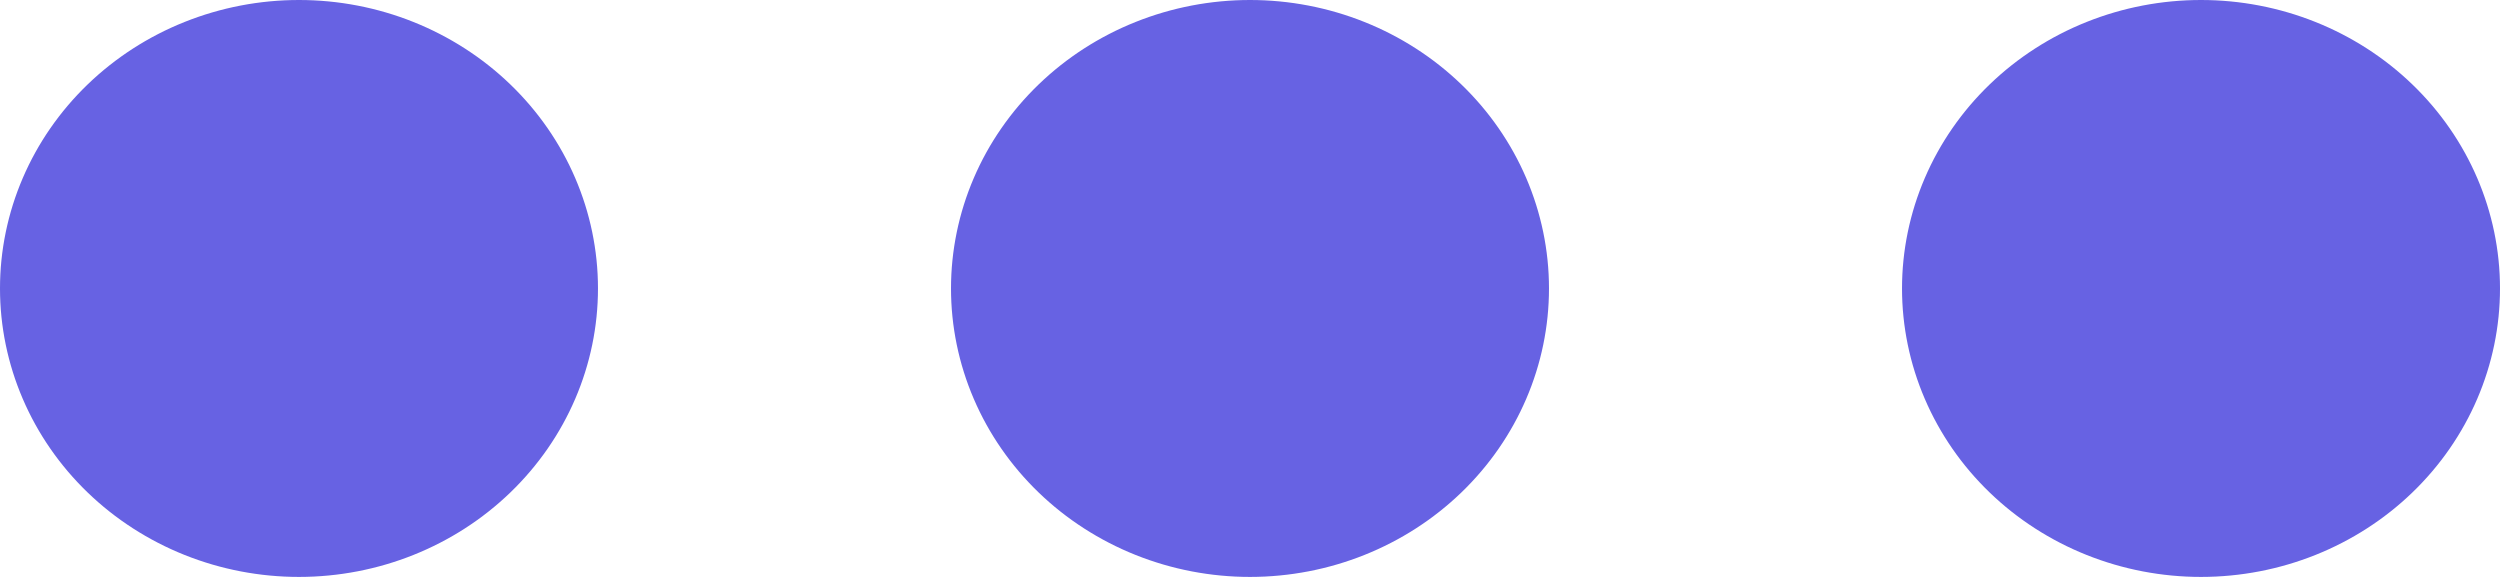
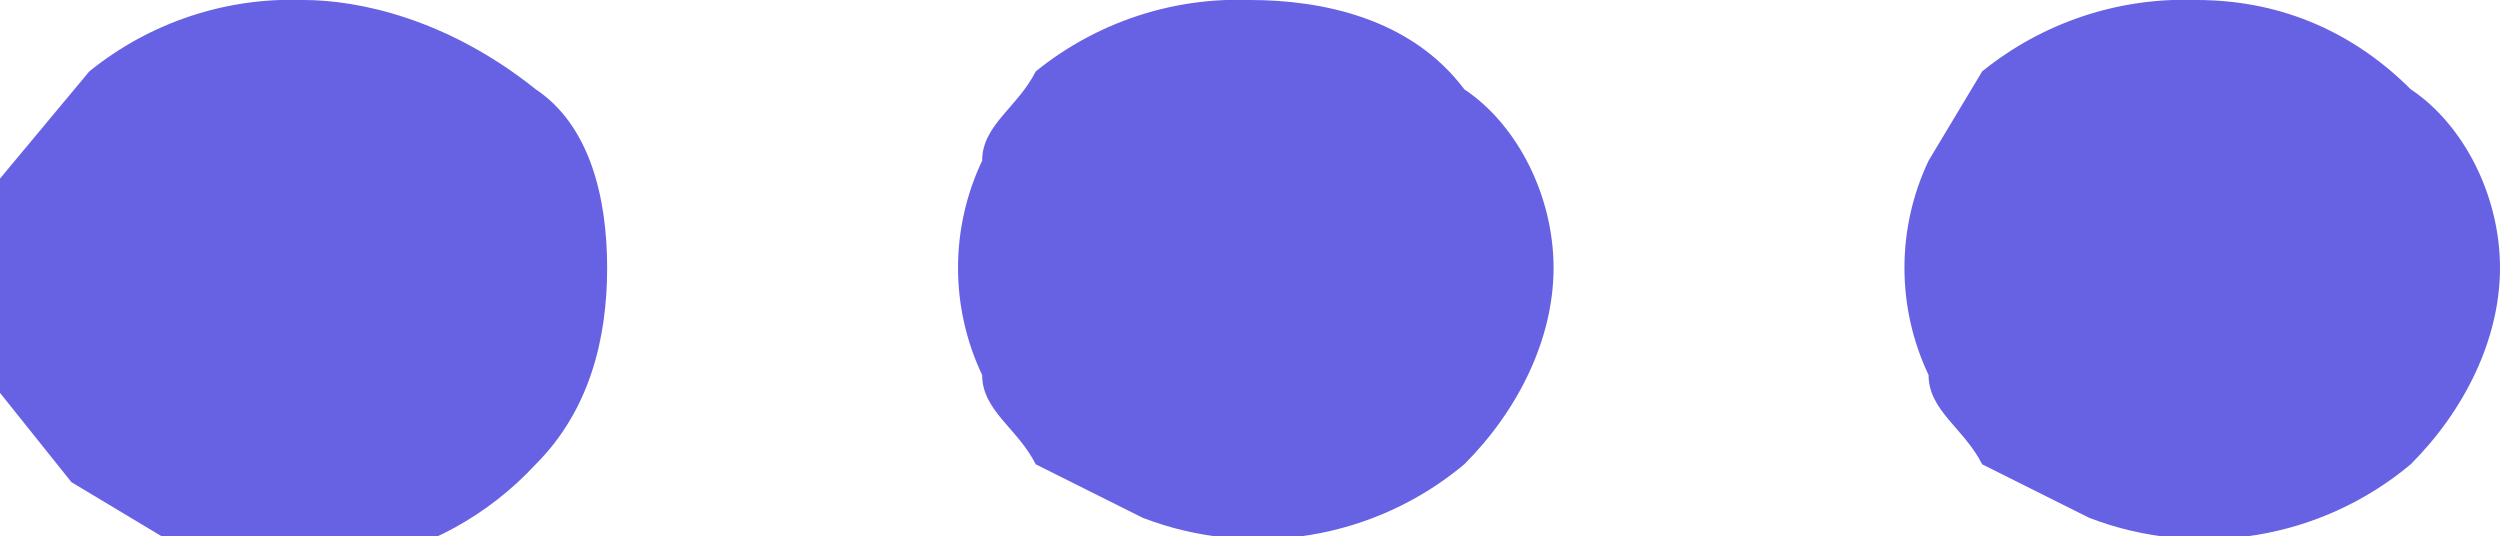
- <svg xmlns="http://www.w3.org/2000/svg" xmlns:ns1="http://ns.gravit.io/" xmlns:xlink="http://www.w3.org/1999/xlink" style="isolation:isolate" viewBox="100 407.692 800 184.615" width="800pt" height="184.615pt">
-   <switch>
-     <g>
-       <path d=" M 500.011 407.692 C 487.445 407.692 475.002 410.08 463.393 414.719 C 451.783 419.358 441.234 426.157 432.35 434.729 C 423.464 443.3 416.415 453.476 411.607 464.675 C 406.798 475.874 404.323 487.878 404.323 500 C 404.323 512.122 406.798 524.126 411.607 535.325 C 416.415 546.524 423.464 556.7 432.35 565.271 C 441.234 573.843 451.783 580.642 463.393 585.281 C 475.002 589.92 487.445 592.308 500.011 592.308 C 525.389 592.302 549.725 582.572 567.666 565.257 C 585.607 547.942 595.682 524.46 595.677 499.979 C 595.671 475.497 585.584 452.021 567.635 434.714 C 549.686 417.407 525.345 407.687 499.967 407.692 L 500.011 407.692 Z  M 195.688 407.692 C 183.122 407.692 170.679 410.08 159.07 414.719 C 147.46 419.358 136.912 426.157 128.026 434.729 C 119.141 443.3 112.093 453.476 107.284 464.675 C 102.475 475.874 100 487.878 100 500 C 100 512.122 102.475 524.126 107.284 535.325 C 112.093 546.524 119.141 556.7 128.026 565.271 C 136.912 573.843 147.46 580.642 159.07 585.281 C 170.679 589.92 183.122 592.308 195.688 592.308 C 221.066 592.302 245.402 582.572 263.343 565.257 C 281.284 547.942 291.36 524.46 291.354 499.979 C 291.348 475.497 281.262 452.021 263.312 434.714 C 245.363 417.407 221.022 407.687 195.644 407.692 L 195.688 407.692 Z  M 804.332 407.692 C 791.766 407.692 779.323 410.08 767.717 414.719 C 756.105 419.358 745.557 426.157 736.671 434.729 C 727.785 443.3 720.738 453.476 715.932 464.675 C 711.121 475.874 708.646 487.878 708.646 500 C 708.646 512.122 711.121 524.126 715.932 535.325 C 720.738 546.524 727.785 556.7 736.671 565.271 C 745.557 573.843 756.105 580.642 767.717 585.281 C 779.323 589.92 791.766 592.308 804.332 592.308 C 829.711 592.302 854.049 582.572 871.988 565.257 C 889.932 547.942 900.006 524.46 900 499.979 C 899.994 475.497 889.908 452.021 871.957 434.714 C 854.012 417.407 829.668 407.687 804.289 407.692 L 804.332 407.692 Z " fill="rgb(103,98,227)" />
-     </g>
-     <ns1:gravitElementRef xlink:href="#sTnQNcdq57336iiFWMrButkR45TONanP" />
-   </switch>
-   <ns1:gravitGraphicSource id="sTnQNcdq57336iiFWMrButkR45TONanP" version="1">eMKcw43CmFnCj8KjSBLDh8K/wotnwrUvXcKaw6bCsg0twq00w5jCgAFzJcK2McOQw5UacRoMw6bCvsOMwqjCv8O7w5pUTw8UwrXCmsKXfRhbwrLCnMKhJMO+GRnCkcOxA8O+WMO8wrbDuMKycMOSW8KWw5bCicKbWVXCsHhZw7wWwroPI18nHHx6DMK9w4ZLUsO3YcOywq3CuMO0XhbDj1nDpcOiw4vDl8OFH8KvwovDn14XX14Hw4vDq8Oiw6XDtXnDpWAAwpgRe8Obw4HDpMOEacOpPcKtVVF7wo9xVsKVwo/DgcOXwq/CrwsPwrAAcGrDjV/DhcO/DFN/GX4JHljDl2XCt3PDo8KVIcOzVxXDm1HDncOhUFQKRMOlwqlewq/Ch0nDrMOwwpvCo1ceMGfCi8Khwp4ewr7CvTzCnELCny0cCMKFwr46QmPCp8KmwqDChypjHcKswqhBw5EUwohEGDXCjRvCu8OIw4bDrsKPGAwPwpPDnmJQWsKKAsO0wrVgwq8/PMK8acKZwp8QBMKIwpgDwq7DmMKfWjrCsS/DgcK2w68wChtrwok2wpkeIsOWw4F8w51pVjjCscO2w5LCulrDgX5JH8OXdQvDiyMtLsOZdWDCl19uR2zCrBXDtHIKFMOnw4JQw7jCn1o7w7IWAkEUw60jPsOWw6oFGj06w4LDhcOoEGULOWcTw4bDpMKaY8OdS8KewpUtwqrCgcKRwpbChMOdIiAtYcOlworCj8K1PnHCoQ/DtsKCej3DvsOUw7LCj8KfPEDCkmRLTcK0SsORWHJRwozDh8OODU7Dj8KaVVAiwrxqw67DlBnCg8O2w43CrhnDr8Ohw6DCgcOpw7lswqo1wpjDtwBBwo7Dk8K4w6QQw5/DkMOkWCvCqsObVXHCsTjCjwLDvEksHDFSeUNrKzjCgcOUwr0OQSPCrSEABsKrw7HCqcOWEC4bwoTDtMOgw7jCr3xJRcOAQRPCrcKGw5clSMK8w5RCR8KedsKWw67CnsOcwpvCqilbCsOdw6k+EijDnEhrSMKMUMKgwrvCiBxrDWlUGkHDuEtrwqhDw5rDqsOkaVweXG/DmwPCngQaaMKuwpsQJEEkwqHDicO1w45rYlfCrMOqw5VIayg4wprDskRowqLDtVbCngjCrcKcfmoNB8OpwpEvMMOVwpIwwoHDhhsTFsO2w7rDlsOcw6bCl1DCk8OIw5JeQXrDqjJCZ1Ejwq3DoSDCjT3CvGl1V8OFBcKcw79JwoF+ahXCh8OPPcKQe8O3w50ew543w7DDuUTDtMOGNSHDu8OmcGbCoMKsC8KVw7Mxw57DuVTCmmc9PcOSMsKqJgPCssOiS8KnwonDlidDw4HCgcKiw5vDtF9xwoHDusKxIsK3wofCmn5Swod5cMOSw657w5w+w6NbQ0clOkTCtEMSZyxDEsOJwqNlOCPCrVR+eMKwwqjDi8K7w5rDgAjCnAQOw6BGNR8fwpoew7DCtsO6w64swq9jXVjCtzHDn8KuWsKkNkPDrsOawoTCh8OWwpbDrMKYwrnCpMOUKWtHWsK4QcOhwoBSU8KZwppow4nCrsKdAcOOwovCucOjw4/CvsKRw7vCjcOyQcOjwqPDlnJFwqMRw5A8wpHCvhxjw67CsBfDrMKuXinClxt+wpYMQRtpEQfDlAViVTTDtsOlw6nDtMObw4NUeH7DlVXCj8OWwprDlHHDvDbCthInSMKLwqHDnT5nVMKFw7/DvMK7woJ/XcKiOMK2woJRBF7DgxDCgcKsXsKgw4fDtwMzDEEvGMK0w751RSAowoRDw7AaQ8ORNcO6dMO1e2zDncK5wrdWLyg3U8KIwrZrOl3DocOZNTc3w5sAwo7CosKKPWElWBbCnTfCrMO3d8OPw7d/w4xXwrrCncKUS8KrFGY6wqRwwrDCosOIAcOlXsO2w6DCgsOsD2t+w53CvC7Cvj/CmMOzwr/DkcOiRsKCJV/DvwYtw7jDhWcVbMK2w4M3JzXDoz17K3fCpCQawojClsKzwrrCgsOzw6gKE8KWOBZbwrdRw5pqw7lQKsOwBC1LIcKDwpXDtQwtwpvCoypsw47DlcKdFMOMw55UKsKGw4PCo0rCi2IMYyrDpgzCp8OsKG06KR8VaMKGFm1HMAo+QQvCukUzJcKcwqEFw4JKw6vDlsOjwrfCg216UGPCncOdbcOXwq/Cr8KrwrMWwofCu8Kgw50rI8KtEMKDTAXCmcKhw6Vyw5rDukozQUvCh8O4d8OFwp7CocKlw6DDnE1lw4vCjkQcFcOGw6fDkHLClzIYHMK2wqp9woldTBtrwp3CqcKAV8KqGVp2NhQpw5YELcOkwo/DjzvCtMO0VHUkaTLCqcO4wr13w57DsMO4wqk9RMKqwrVMHMOuwprCryJ0w5w+wobDi8OnaBnDjFPCtAxxeTPCtMOswoPDjg1tOgI6wqzCtMKnwoDDo0lyTXslwrXCtcOuw4rCrTLCmsKRw5YQwoA2Q8OLEG4yQcOLwpDCr2rChsKWw7LCssK3wrnCisKUQMOsbMKuwpDCsMOSc8KYcTbCvcK7VMOPwqF6w5vCmSPCrSExw4UMLUMaP0/DkDLDlCE0Q8KLwpZxSsKmw6rDh8KNKS11wobDgBNeTMK2w4Yqwqw6K8KNA3/CjMKWwqHDoMKgGVrDnsOKc8KCwpbDoSDCtTPCtMOkKww3OmVPwpDDu27CiVvDtgY5HMOgwpNqwrfDhcOZM8OKZTnDkhoOUjtDCy/CsWsFwpvCoMOFw7DDiMOsA8K0EG3DlFUtSsKHWw3DoMKVd2ksw7ZUQsOrVAhZw5nCgENywqR1wr86w7pHaMOhLsOvw5FCwpE8C8KkGVrCqjvChMOsGmzDicKqGMOfwpfDrnJFwpt3w5g7HcOKw6sNw4PDj8O5WMKrJCUWw6xnaMKJw5oNC8OECVpEw6nCkn3CgBbCtlbDkXbCp8KLNADCksKwwpfCpDzCo8Obw7XDhlp6woLCp8ORWsKUwo7CtMOoVMO8CC3Drh3DksOfwqHCpWjCqMOdB8KNL8K/w58dw7fCscOfwrUCQipwwrrCrUhzHHo+GMK9wpMGw5Zhw5zCozAhWSvDuD8CLVHDisKYw4huFcOQYBvCu8Kew4HCpsKVJmnCisK3M8OYKjjComHDvh4tw7zCkV3Cgzg4wpZ7wpM8JhQFw5/ChMKTwrbDicO5w63DpcOAJsOsHsO+O8K0woTClR0fw7LCv0HCi8K+JVFgw4x2WMOOQ8O+TgTCu17ChUVmS8OxSXvCs3siYMKNKsK+X8KVwoIawqXCjXDDix5oE8K0KGZZAXvChhbCqT8vDz5TQQxqcwDDgWkSXFvDpkzCoRvDpsKew7TCrj9KW8KTw6EtOMONw5ByWho5cCZow6nDk0sMDjPCtMKww54lwpHDtRtWwrUyYcOowpjCsBZ2KHFPdMKew47DiVwgw5TCkcKWw6peEnDCnsKhw6VMRVfDoE/DkMOibsOBBcOMw5ECw5TDvcKNORZcVsOXdsKewpfDl1xMUFxNwoojw5PDn8KjGsKzw4ZowrnCgQDCuDPCtMOIwp/CgAfCrHdPLcK4w7fCvA1+wocWCBB3TcKLwqLCvsOvw6DCvcOOw5zCqMOEYMOSYxEwwqgpwpRmMW7Ci8KDB8OtwoPCp8KWwofDmcKawqBlwohrwo4WB8KLaCwqasOTwotXwqnDrsOsfUArw4lSw5jCkUvDrXYRKXTCpDUEw7ABWsKew6HDqhPCtAzDuXJnaGEvw7x2W8KVaBwKwpnCmVMbwrtWwrs1XsKYJsO5wrgHw55Ow7fDsMKZGHvChsKWIcKNw74ELUMdwp5maGFLPsOYwq/Clw3Cl8OawpBuw7DCssKaw4FBBDhNw5nCq8KpwqI7w6PCu8OgwqHDoE4zwrTCvMKVw6cELcODQQIzwrTCnEvCtMOgdsKbVVkzwpLChMOeDyYhQlfCk1bCnW7DrcKvSwIfaQ0HCcOMw5ByFSICGBPCtFwEwpcDw54MLWvDncKTw4PCnQrDrzzCqGtkSsOkFcKqdcKQw5vCvsOSw73CqMKFTsOuSCsgYRp4M8K0LMOPwowEw7wJWkhyAz54agnCtSIgw7PCuDkwwqjCocKuWMOPwr57w5xKwq1PTcKnw68SRz7Cj8K0LMOww7Awf2rCiT8Tw4rCu8KnFlfDkDhgw47DkBLDtMKdwrPDjWrCicOQIQvDnChfw43ChMOYOcKdw7MTw4oKd8KUw6VHWsOgwrbCkcOAccKGFsKqwq1oYEzDkMOiB8OQR8KNw49PI1TCksOuPcOmw6oJwp3ClMOZwo7DmMOGwqcjXUlab8KhKT7CrsO5wqIwCMOgw7wjw5AiSgrCjlTCj8KbTXnDo3hrODjDiAVfbTrDncKnSMK2wrbDlcOle8K0w5Bxw5jDu8KOw5tqacKNVMKlwprChQHCgsOAw63CpkDCqiDCpxUGf8Kiw6XDm8OLaMO5w4PDqsKfwovDv8K/wqx9WMK6w7fDtMO6w4fDsMOCLsKzw4LCpBLDnkx/wr7Cr8OLGMOfD8KFw4fDsF8Pw4nCt2l+GMOHw4rDj8KpP2fDogdoXz/Dn8Osw73CnlXCj8Ohw7bCl8KvMMKEwr4Qw7gLwoLCrMK/LcK+wr/CvF1swqfChcOrFR9cwq7CmH3DlcKuwp/Cl8ObwrHDs8KcWFfDlTDCusOFwosvw5jDt8OHasO/w73CsMOCworDjhzCk8KDXWbCusKXwosywqbCtMK2wqHDnT1iW8OFZcKUwpfDsEPDp8OHBj9dFhbCvC/DhVo2wqNKwqQKw4TCpgrDk8Opc1nCvsKVw77CvlXCpcOFw7fDvwIxMRTCnA==</ns1:gravitGraphicSource>
+ <svg xmlns="http://www.w3.org/2000/svg" xmlns:ns1="https://boxy-svg.com" style="isolation:isolate" viewBox="0 0 14 3">
+   <path d="M7 0a1.8 1.8 0 00-1.2.4c-.1.2-.3.3-.3.5a1.4 1.4 0 000 1.2c0 .2.2.3.3.5l.6.3a1.8 1.8 0 001.8-.3c.3-.3.5-.7.5-1.1 0-.4-.2-.8-.5-1C7.9.1 7.4 0 7 0zM1.7 0A1.8 1.8 0 00.5.4L0 1a1.4 1.4 0 000 1.2l.4.5.5.3A1.8 1.8 0 003 2.6c.3-.3.4-.7.4-1.1 0-.4-.1-.8-.4-1C2.5.1 2 0 1.7 0zm10.6 0a1.8 1.8 0 00-1.2.4l-.3.5a1.4 1.4 0 000 1.2c0 .2.2.3.3.5l.6.3a1.8 1.8 0 001.8-.3c.3-.3.5-.7.5-1.1 0-.4-.2-.8-.5-1-.3-.3-.7-.5-1.2-.5z" fill="#6762E3" ns1:origin="0 -0.000007" />
+   <text style="white-space:pre" transform="translate(3.1 18.6)" font-size="36" font-family="Roboto" />
</svg>
